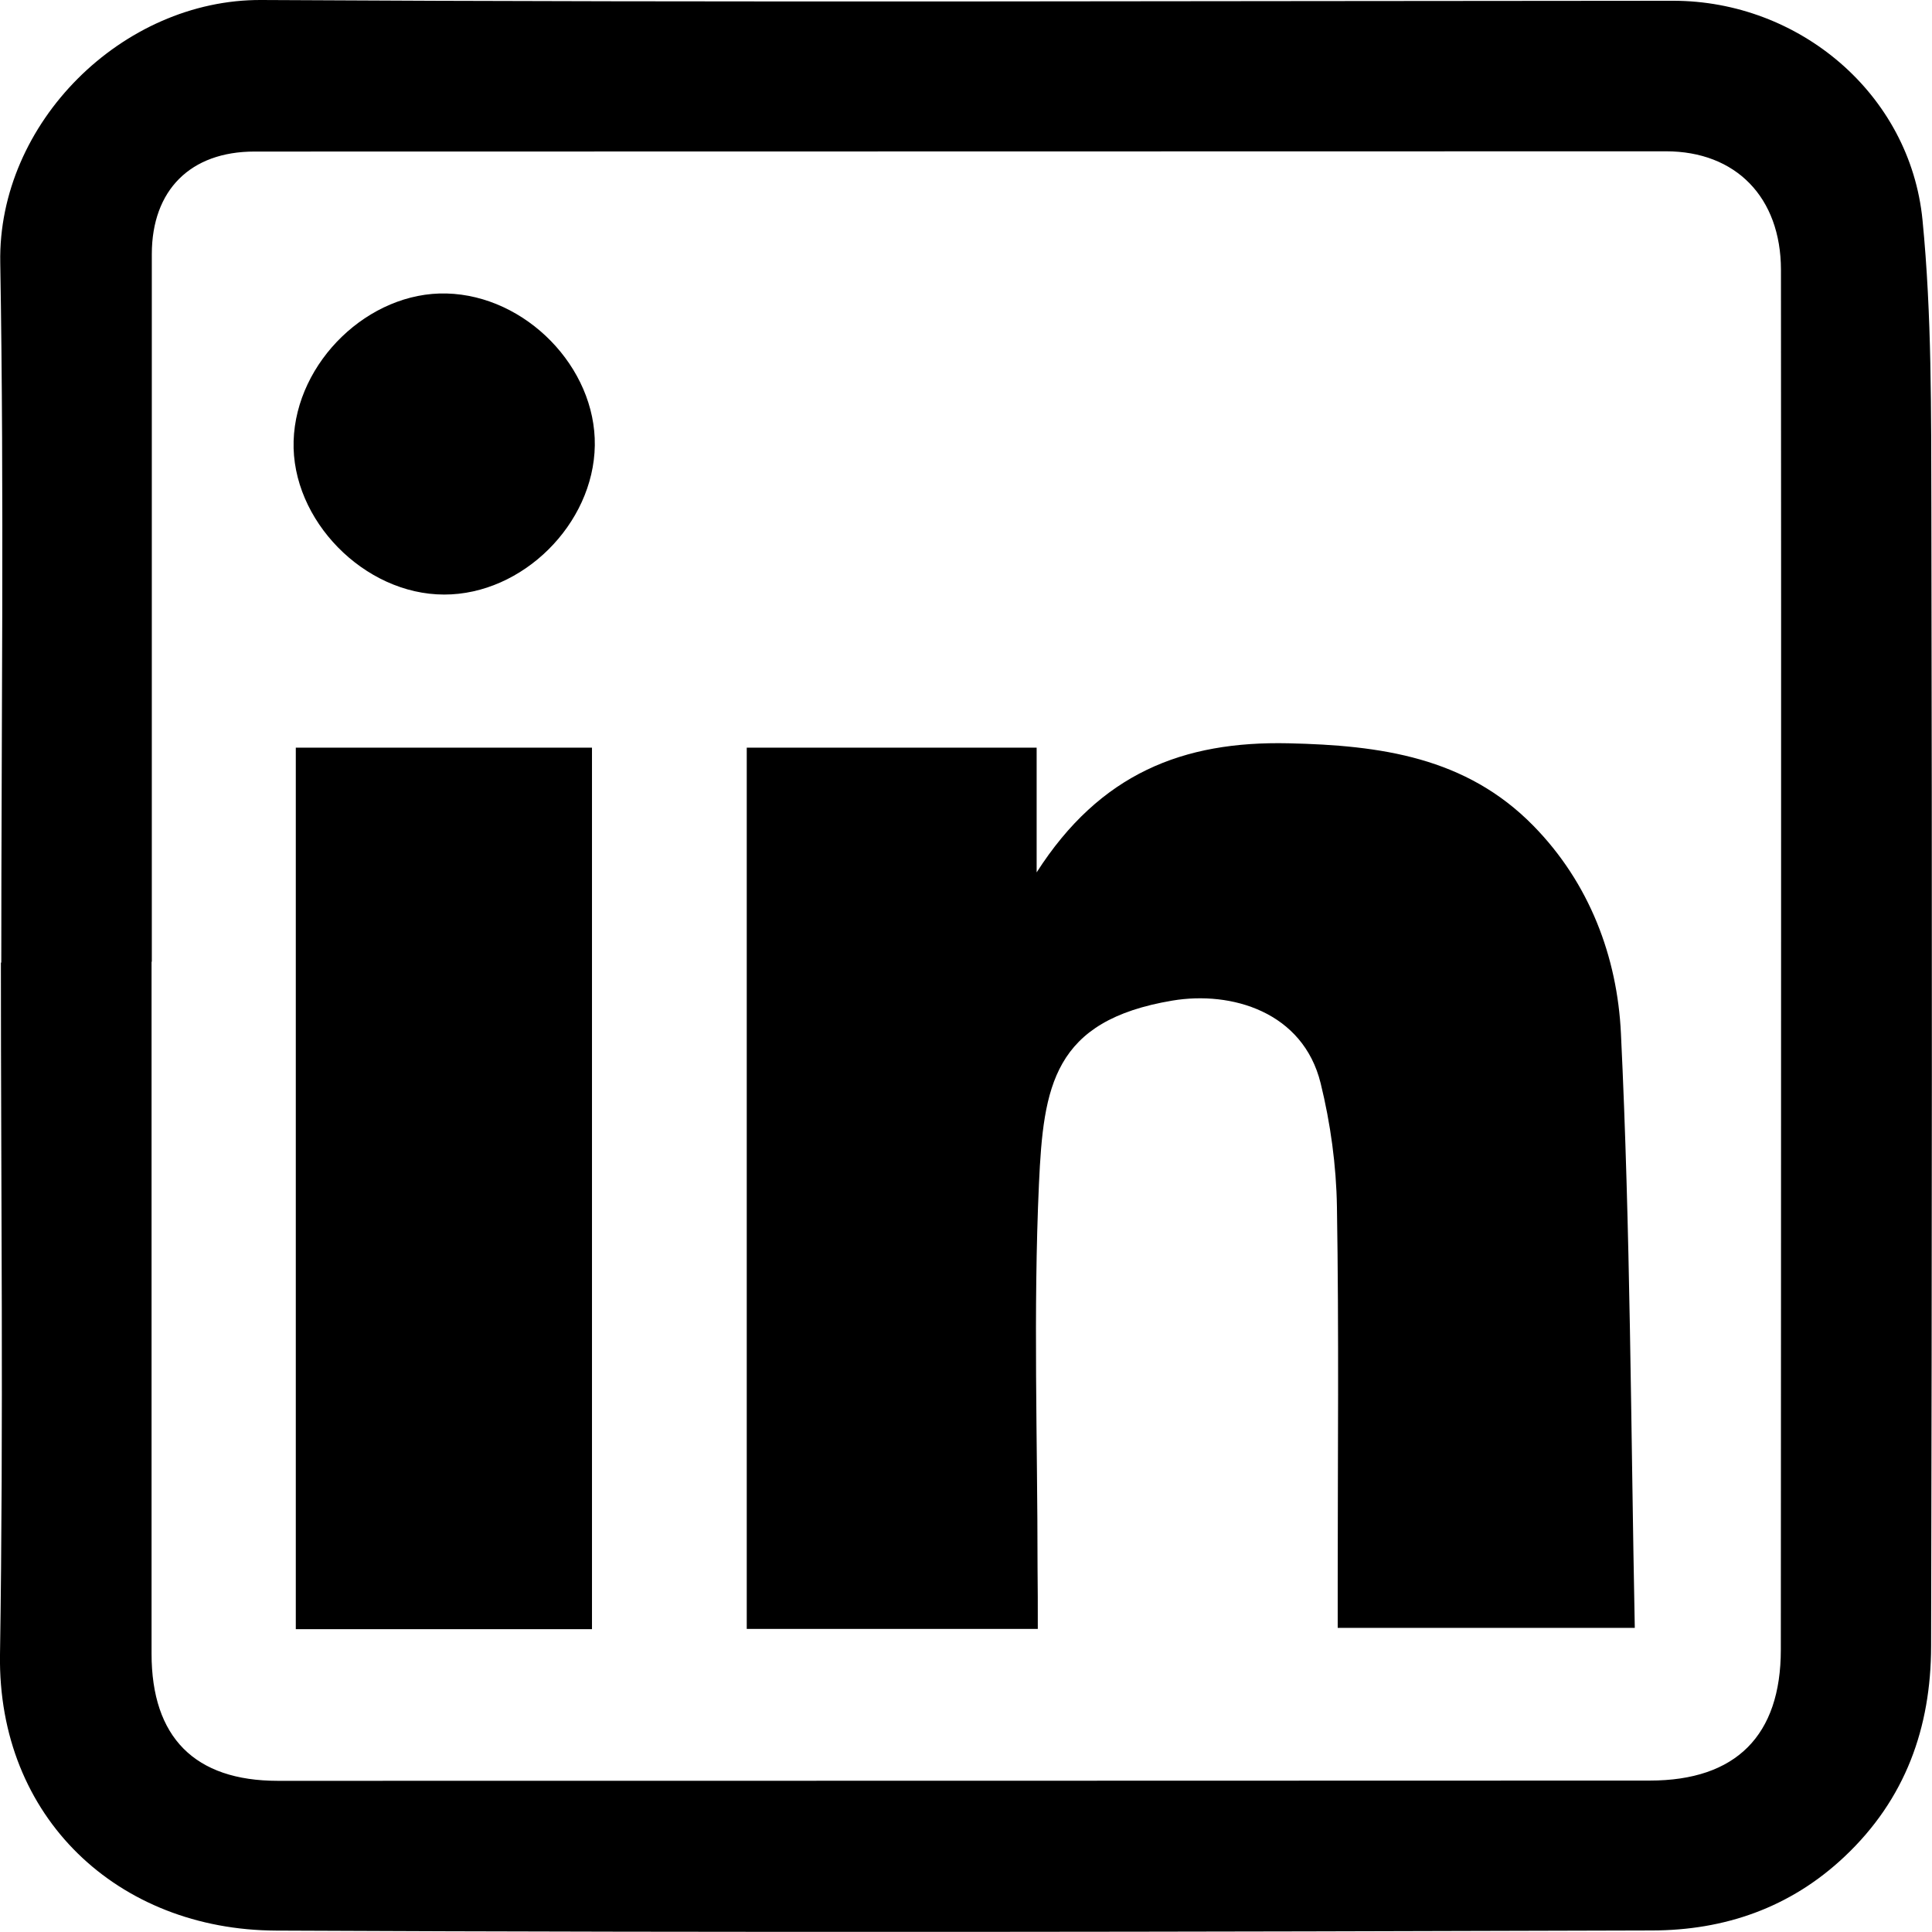
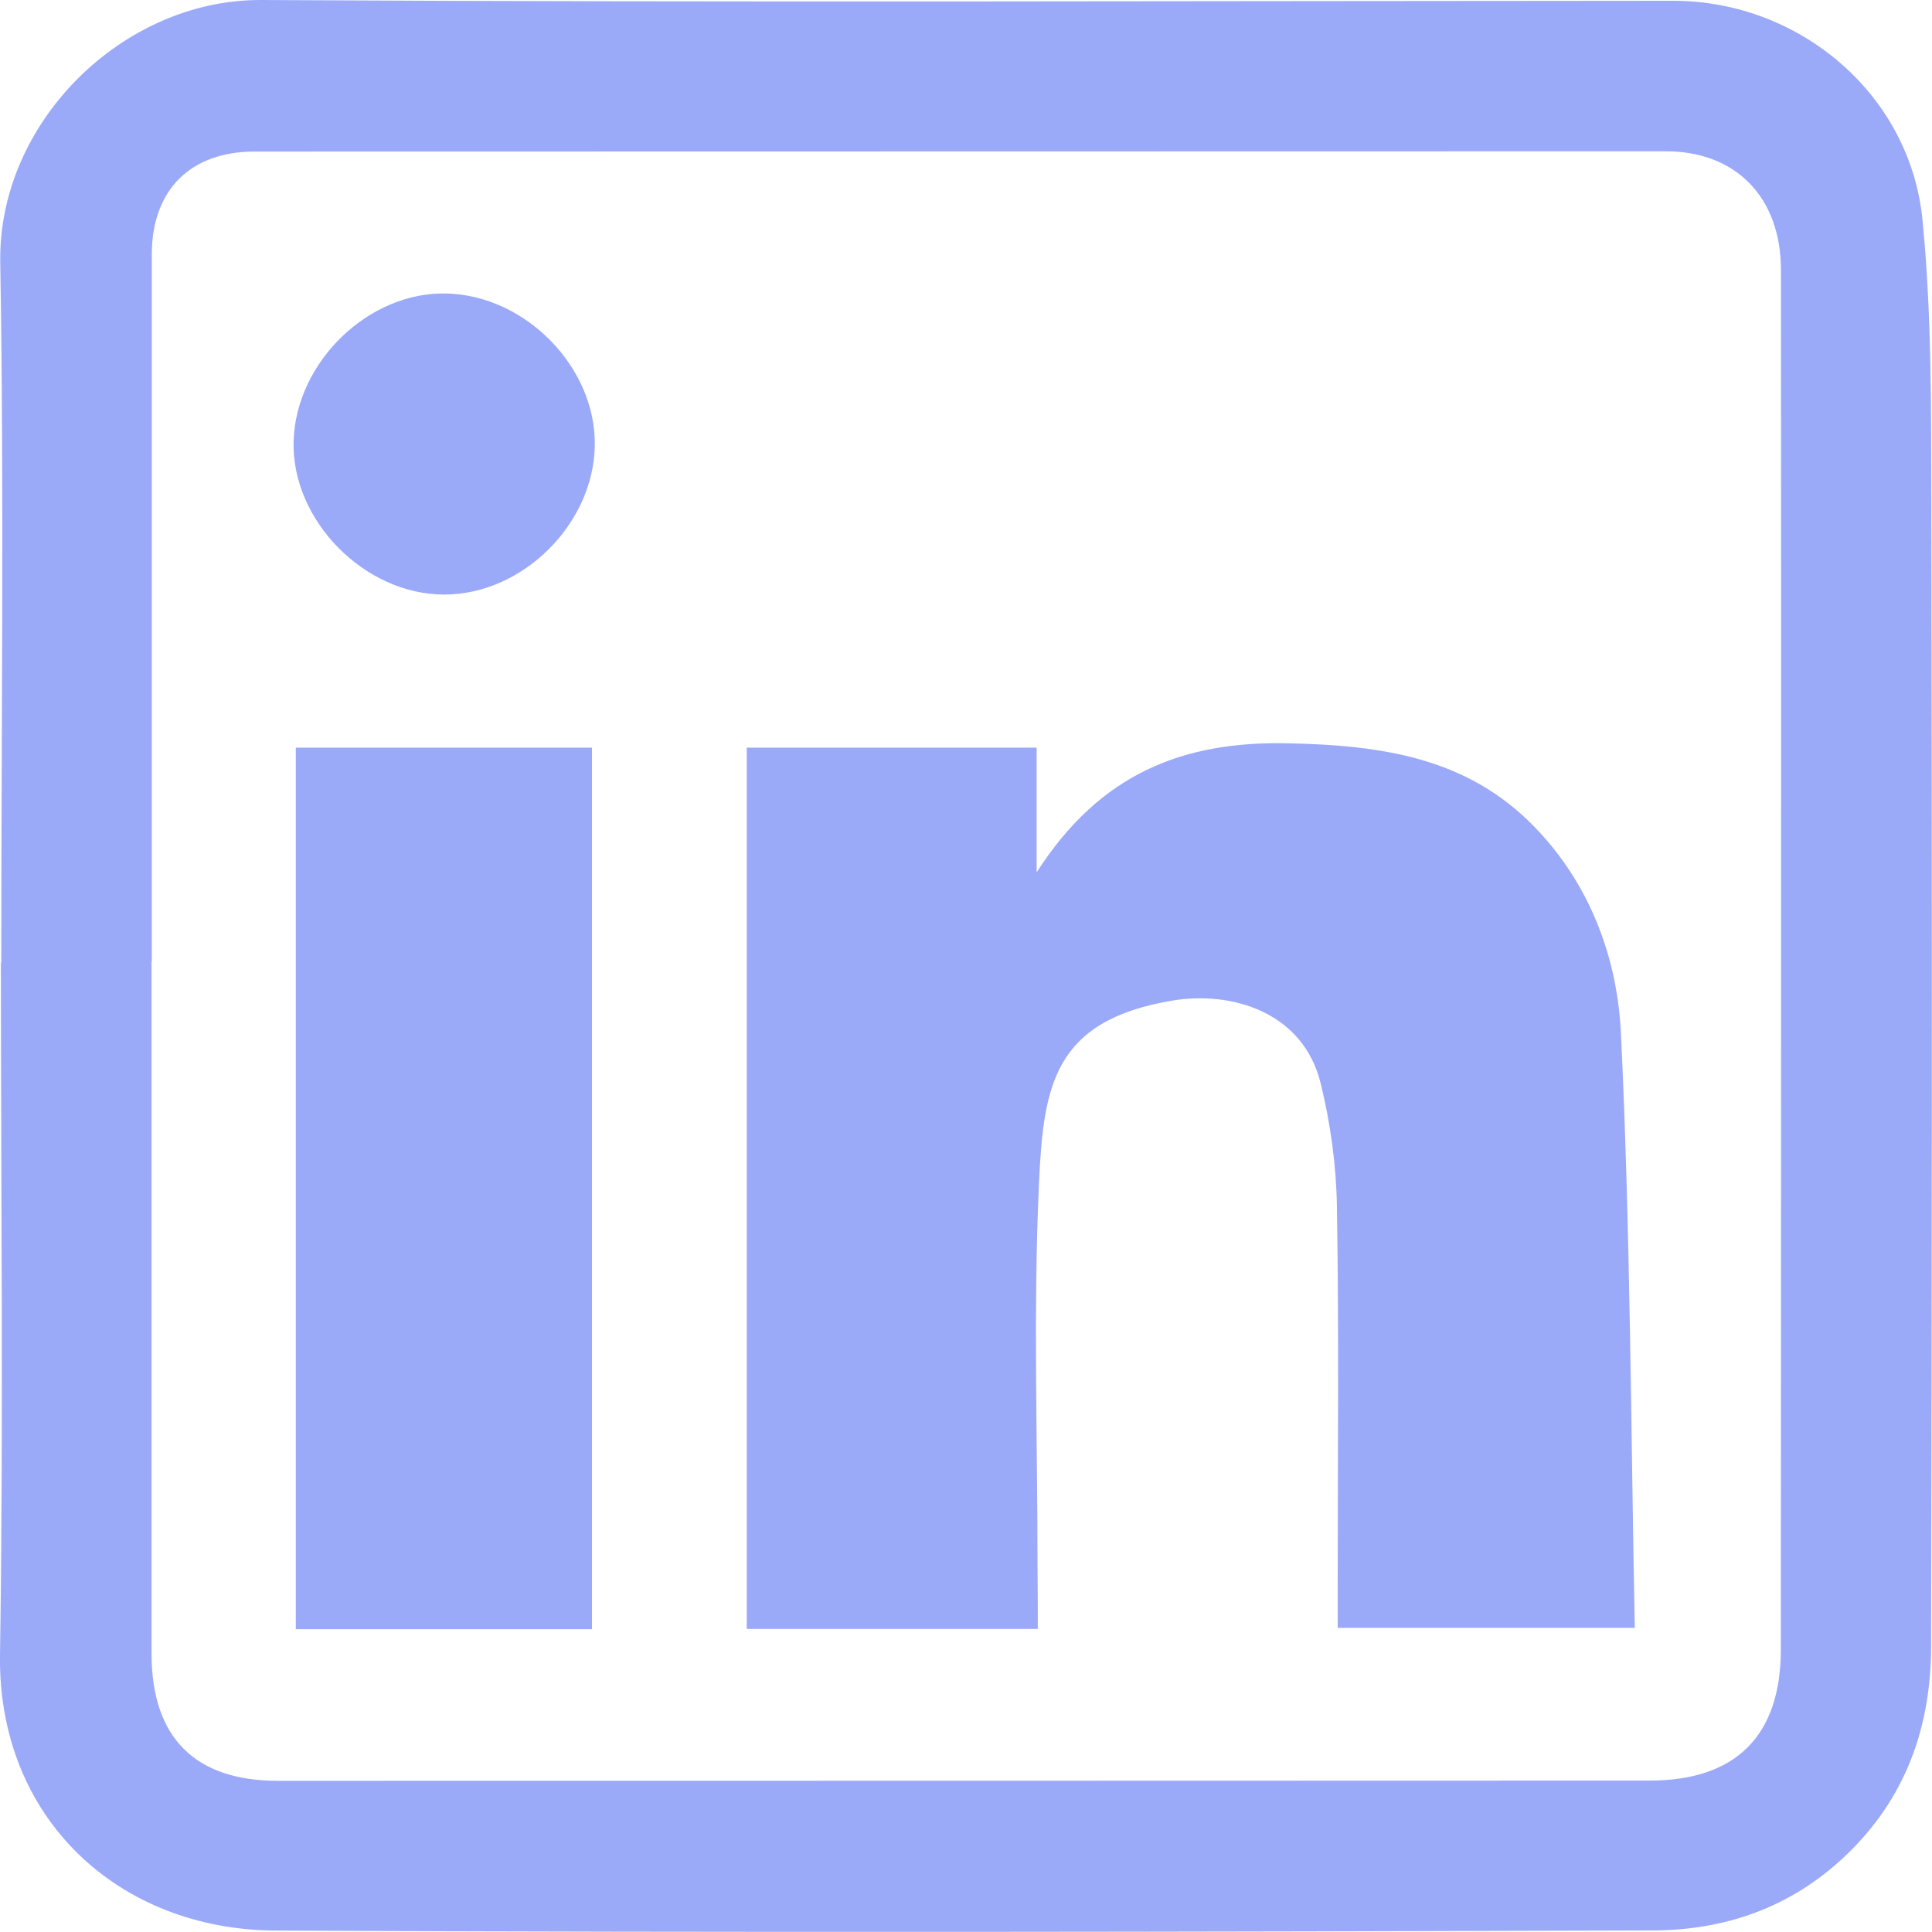
<svg xmlns="http://www.w3.org/2000/svg" version="1.1" id="Layer_1" x="0px" y="0px" viewBox="0 0 150.53 150.55" style="enable-background:new 0 0 150.53 150.55;" xml:space="preserve">
-   <path d="M0.1,75.01c0-18.18,0.23-36.37-0.08-54.54C-0.18,9.57,9.55-0.06,20.37,0c36.67,0.21,73.34,0.07,110.01,0.06  c9.81,0,18.46,7.25,19.43,17.08c0.73,7.42,0.67,14.93,0.69,22.4c0.06,29.58,0.05,59.16-0.02,88.75c-0.01,6.32-1.99,11.91-6.75,16.39  c-4.25,4.01-9.39,5.74-14.99,5.75c-35.74,0.11-71.49,0.18-107.23,0.01C9.21,150.39-0.19,141.66,0,128.93  c0.28-17.97,0.07-35.95,0.07-53.92C0.08,75.01,0.09,75.01,0.1,75.01z M11.83,74.94c-0.01,0-0.01,0-0.02,0c0,17.97,0,35.94,0,53.92  c0,6.52,3.36,9.91,9.84,9.91c35.64,0,71.27-0.01,106.91-0.02c6.71,0,10.21-3.5,10.21-10.2c0.01-18.38,0.02-36.77,0.02-55.15  c0-17.46,0.01-34.92-0.01-52.38c-0.01-5.65-3.52-9.23-8.96-9.23c-36.66,0.01-73.33,0.01-109.99,0.02c-4.99,0-7.99,3-8,7.98  C11.83,38.18,11.83,56.56,11.83,74.94z" />
-   <path d="M80.87,126.93c-7.81,0-15.16,0-22.68,0c0-22.91,0-45.66,0-68.67c7.38,0,14.81,0,22.59,0c0,2.92,0,5.91,0,9.72  c4.95-7.73,11.43-10.24,19.62-10.06c7.17,0.16,13.83,1.07,19.08,6.42c4.39,4.47,6.55,10.25,6.83,16.19  c0.74,15.34,0.77,30.71,1.08,46.32c-7.88,0-15.3,0-23.15,0c0-1.16,0-2.36,0-3.55c0-9.75,0.1-19.51-0.06-29.26  c-0.05-3.22-0.5-6.5-1.27-9.63c-1.37-5.56-6.94-7.21-11.55-6.44c-9.31,1.56-10.05,6.69-10.4,14.28c-0.45,9.94-0.11,19.91-0.11,29.87  C80.87,123.64,80.87,125.16,80.87,126.93z" />
-   <path d="M46.13,126.95c-7.78,0-15.35,0-23.08,0c0-22.91,0-45.67,0-68.69c7.58,0,15.22,0,23.08,0  C46.13,81.01,46.13,103.85,46.13,126.95z" />
-   <path d="M46.35,34.71c-0.09,6.13-5.64,11.63-11.74,11.62c-6.23,0-11.92-5.81-11.73-11.97c0.19-6.18,5.87-11.65,11.92-11.49  C40.98,23.03,46.44,28.63,46.35,34.71z" />
+   <style type="text/css">
+ 	.st0{fill:#9BA9F9;}
+ </style>
+   <path class="st0" d="M0.1,75.01c0-18.18,0.23-36.37-0.08-54.54C-0.18,9.57,9.55-0.06,20.37,0c36.67,0.21,73.34,0.07,110.01,0.06  c9.81,0,18.46,7.25,19.43,17.08c0.73,7.42,0.67,14.93,0.69,22.4c0.06,29.58,0.05,59.16-0.02,88.75c-0.01,6.32-1.99,11.91-6.75,16.39  c-4.25,4.01-9.39,5.74-14.99,5.75c-35.74,0.11-71.49,0.18-107.23,0.01c-12.3-0.05-21.7-8.78-21.51-21.51  c0.28-17.97,0.07-35.95,0.07-53.92C0.08,75.01,0.09,75.01,0.1,75.01z M11.83,74.94c-0.01,0-0.01,0-0.02,0c0,17.97,0,35.94,0,53.92  c0,6.52,3.36,9.91,9.84,9.91c35.64,0,71.27-0.01,106.91-0.02c6.71,0,10.21-3.5,10.21-10.2c0.01-18.38,0.02-36.77,0.02-55.15  c0-17.46,0.01-34.92-0.01-52.38c-0.01-5.65-3.52-9.23-8.96-9.23C93.16,11.8,56.49,11.8,19.83,11.81c-4.99,0-7.99,3-8,7.98  C11.83,38.18,11.83,56.56,11.83,74.94z" />
+   <path class="st0" d="M80.87,126.93c-7.81,0-15.16,0-22.68,0c0-22.91,0-45.66,0-68.67c7.38,0,14.81,0,22.59,0c0,2.92,0,5.91,0,9.72  c4.95-7.73,11.43-10.24,19.62-10.06c7.17,0.16,13.83,1.07,19.08,6.42c4.39,4.47,6.55,10.25,6.83,16.19  c0.74,15.34,0.77,30.71,1.08,46.32c-7.88,0-15.3,0-23.15,0c0-1.16,0-2.36,0-3.55c0-9.75,0.1-19.51-0.06-29.26  c-0.05-3.22-0.5-6.5-1.27-9.63c-1.37-5.56-6.94-7.21-11.55-6.44c-9.31,1.56-10.05,6.69-10.4,14.28c-0.45,9.94-0.11,19.91-0.11,29.87  C80.87,123.64,80.87,125.16,80.87,126.93z" />
+   <path class="st0" d="M46.13,126.95c-7.78,0-15.35,0-23.08,0c0-22.91,0-45.67,0-68.69c7.58,0,15.22,0,23.08,0  C46.13,81.01,46.13,103.85,46.13,126.95z" />
+   <path class="st0" d="M46.35,34.71c-0.09,6.13-5.64,11.63-11.74,11.62c-6.23,0-11.92-5.81-11.73-11.97  c0.19-6.18,5.87-11.65,11.92-11.49C40.98,23.03,46.44,28.63,46.35,34.71z" />
</svg>
